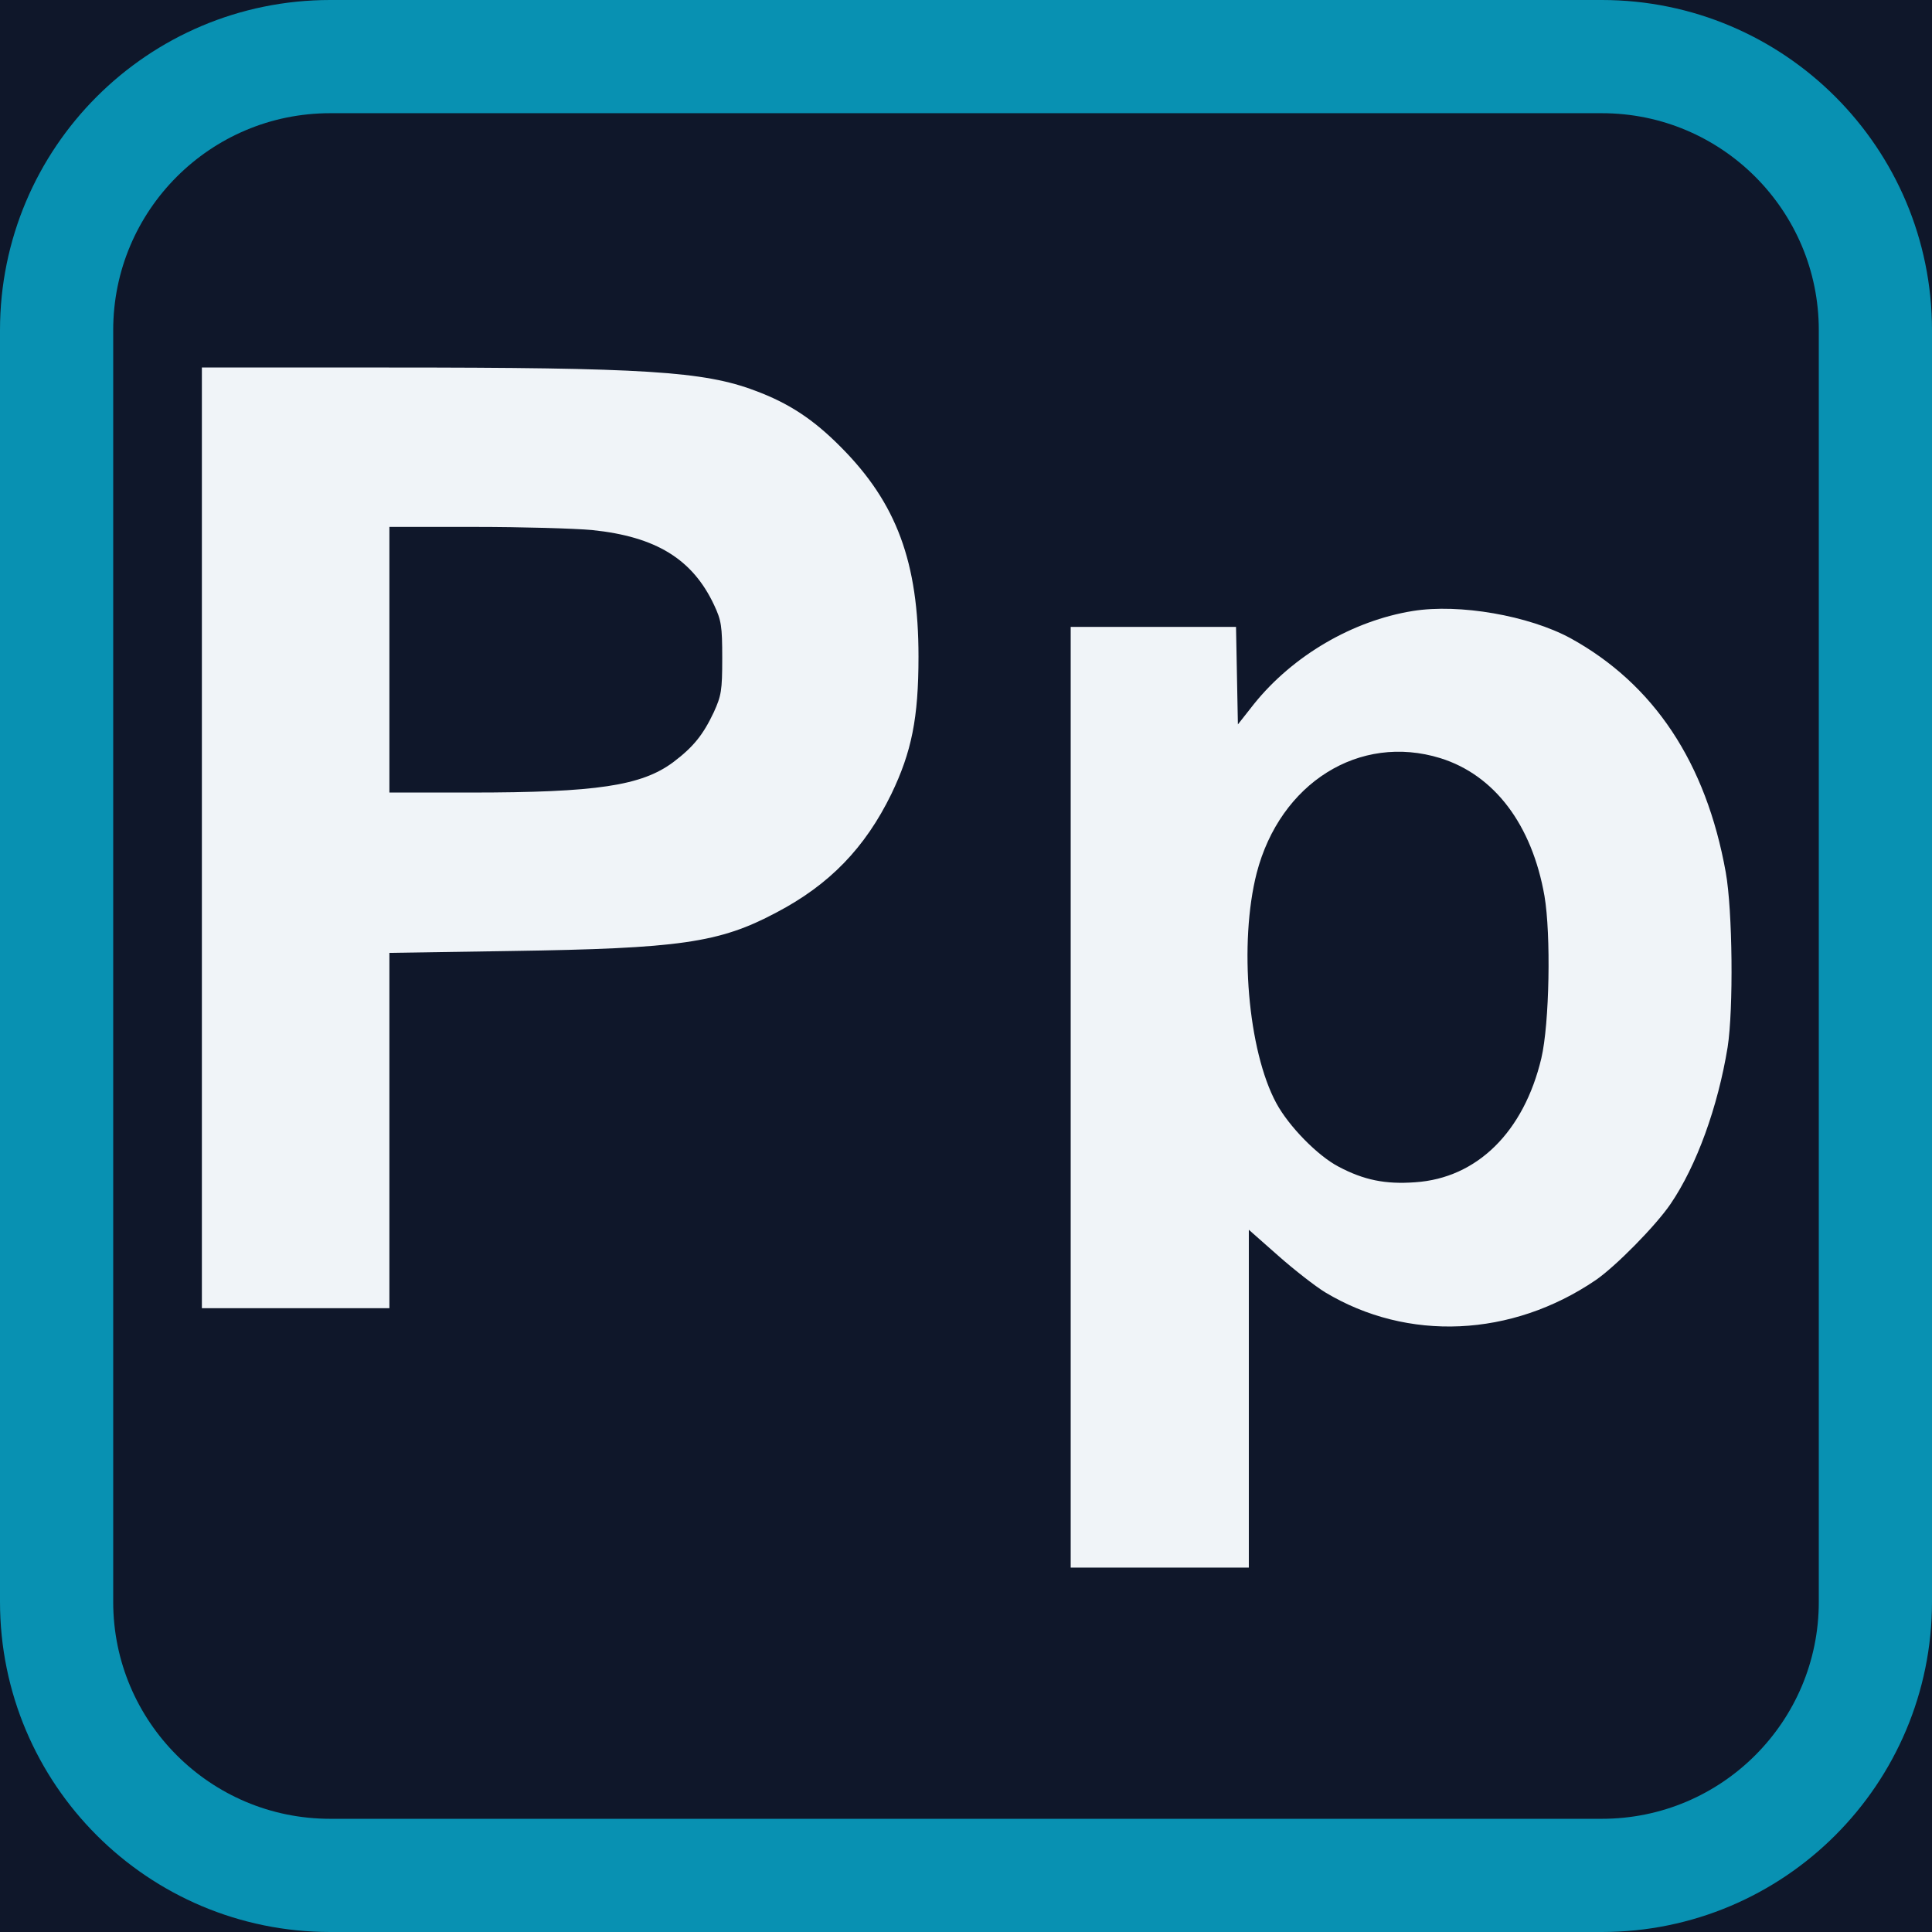
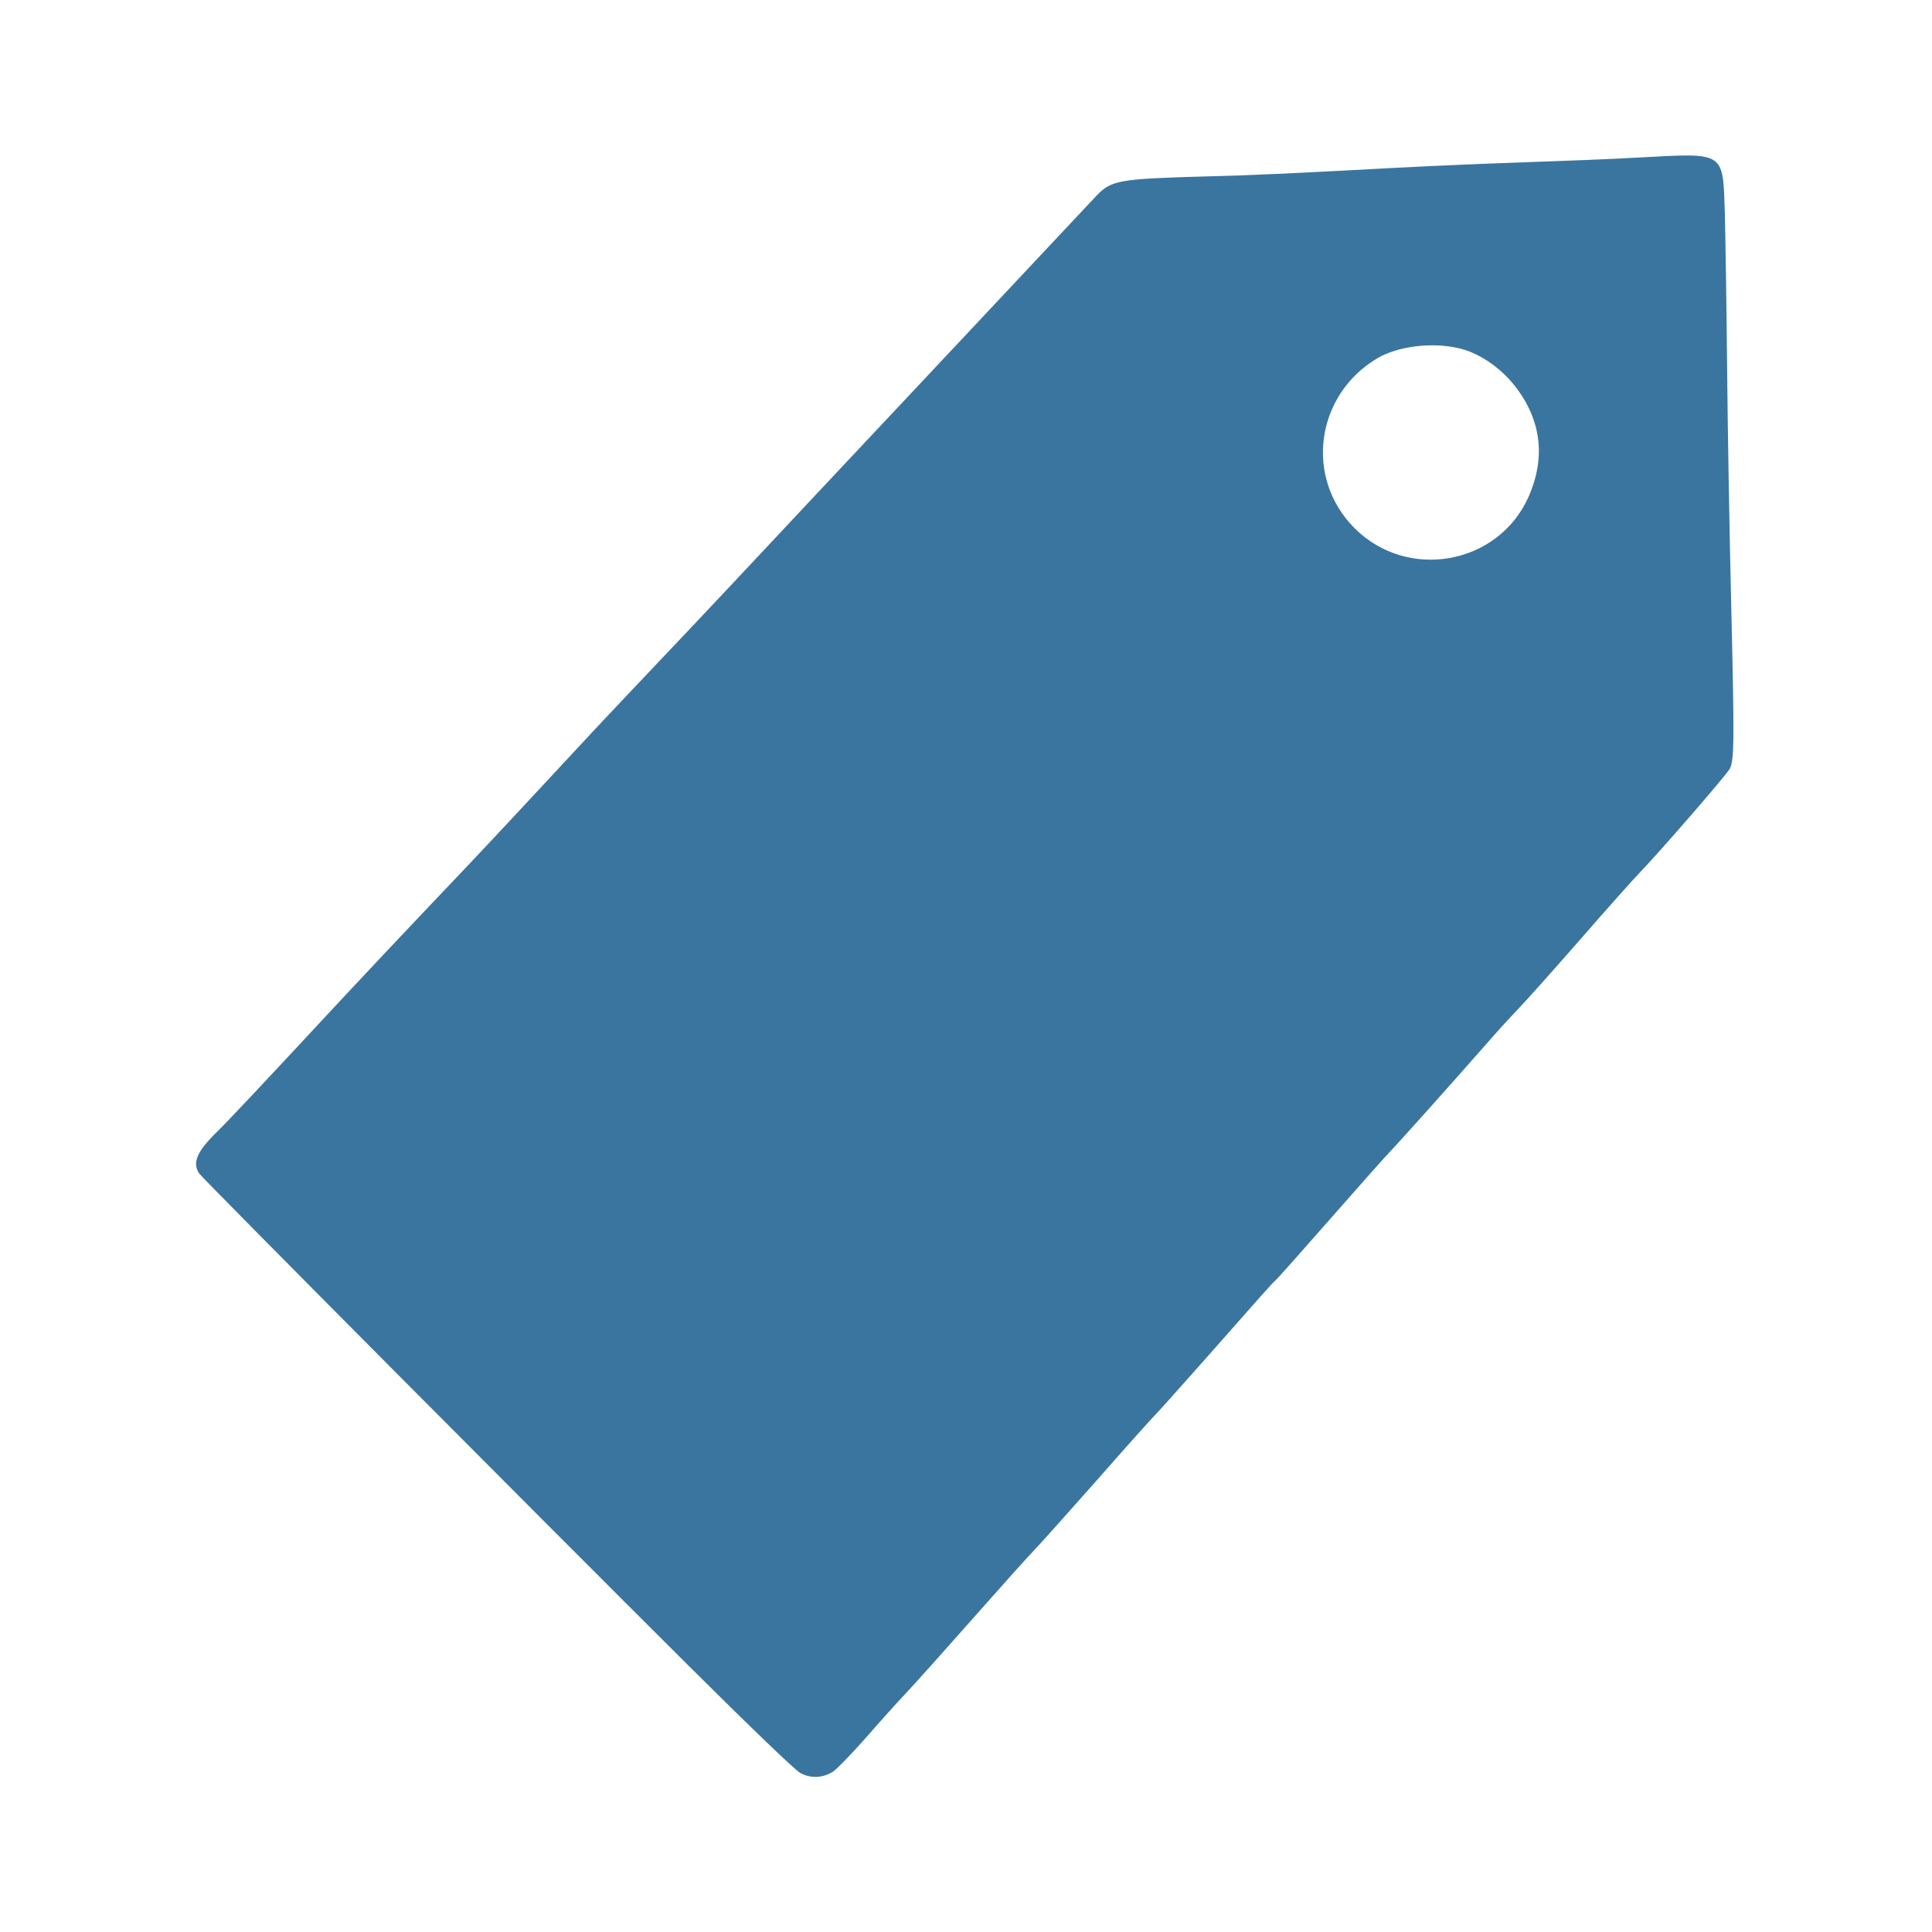
- <svg xmlns="http://www.w3.org/2000/svg" viewBox="0 0 1024 1024" width="1024" height="1024" role="img" aria-label="Prof. Peptide">
-   <rect width="1024" height="1024" fill="#0f172a" />
-   <rect x="30" y="30" width="964" height="964" rx="145" ry="145" fill="none" stroke="#0891b2" stroke-width="60" />
-   <g transform="translate(512,512) scale(1.65644) translate(-519.5,-521.5)">
-     <g transform="translate(0,1024) scale(0.1,-0.1)" fill="#f0f4f8">
-       <path d="M2750 5435 l0 -1505 300 0 300 0 0 569 0 568 388 6 c541 8 668 26 850 123 170 89 284 207 368 379 65 135 87 243 87 440 0 302 -70 491 -248 670 -88 89 -167 141 -275 181 -164 62 -355 74 -1172 74 l-598 0 0 -1505z m1248 985 c205 -21 322 -93 391 -240 23 -49 26 -67 26 -170 0 -104 -3 -120 -27 -173 -34 -72 -65 -111 -130 -160 -101 -75 -244 -97 -649 -97 l-259 0 0 425 0 425 274 0 c151 0 319 -5 374 -10z M6625 6161 c-193 -31 -384 -143 -508 -297 l-52 -66 -3 156 -3 156 -264 0 -265 0 0 -1505 0 -1505 285 0 285 0 0 540 0 541 94 -83 c52 -46 119 -98 150 -117 264 -159 597 -144 866 39 64 44 192 174 239 243 84 123 152 312 183 502 19 122 16 438 -6 560 -63 351 -230 602 -497 749 -133 72 -355 111 -504 87z m88 -471 c173 -54 293 -213 333 -441 21 -123 16 -408 -10 -519 -56 -236 -206 -384 -404 -397 -95 -7 -164 7 -245 50 -67 35 -159 129 -199 203 -91 168 -120 512 -63 736 75 289 329 448 588 368z" />
-     </g>
+ <svg xmlns="http://www.w3.org/2000/svg" viewBox="0 0 1024 1024" width="1024" height="1024" role="img" aria-label="Prof. Peptide coupon tag">
+   <g transform="translate(0,1024) scale(0.1,-0.1)" fill="#3A759F" stroke="none">
+     <path d="M8685 9405 c-137 -8 -396 -18 -575 -24 -179 -6 -496 -19 -705 -30 -591 -32 -773 -40 -1010 -46 -466 -13 -506 -20 -585 -104 -25 -26 -299 -319 -610 -650 -311 -331 -691 -736 -845 -900 -154 -164 -376 -401 -494 -527 -118 -126 -294 -312 -391 -414 -97 -102 -241 -255 -321 -340 -309 -333 -530 -570 -669 -717 -352 -370 -599 -633 -780 -828 -317 -341 -481 -516 -551 -585 -106 -104 -131 -163 -93 -220 19 -28 1763 -1782 2598 -2613 325 -323 559 -548 586 -563 55 -31 118 -29 174 5 20 13 98 93 174 179 75 86 171 193 213 237 42 44 201 222 354 395 153 173 298 335 323 360 24 24 172 190 329 367 156 178 299 337 317 355 18 18 124 137 236 263 350 397 392 444 399 447 4 2 135 149 292 328 157 179 301 341 320 360 34 34 353 391 509 569 41 48 113 127 160 176 48 50 198 218 335 375 137 157 279 317 316 355 109 113 459 517 477 550 24 46 25 137 8 860 -9 369 -19 940 -22 1270 -3 330 -9 698 -12 817 -11 328 5 318 -457 293z m-960 -1009 c108 -23 221 -98 302 -199 143 -181 168 -384 72 -596 -163 -356 -640 -440 -919 -161 -267 266 -208 706 120 901 107 63 282 86 425 55z" />
  </g>
</svg>
